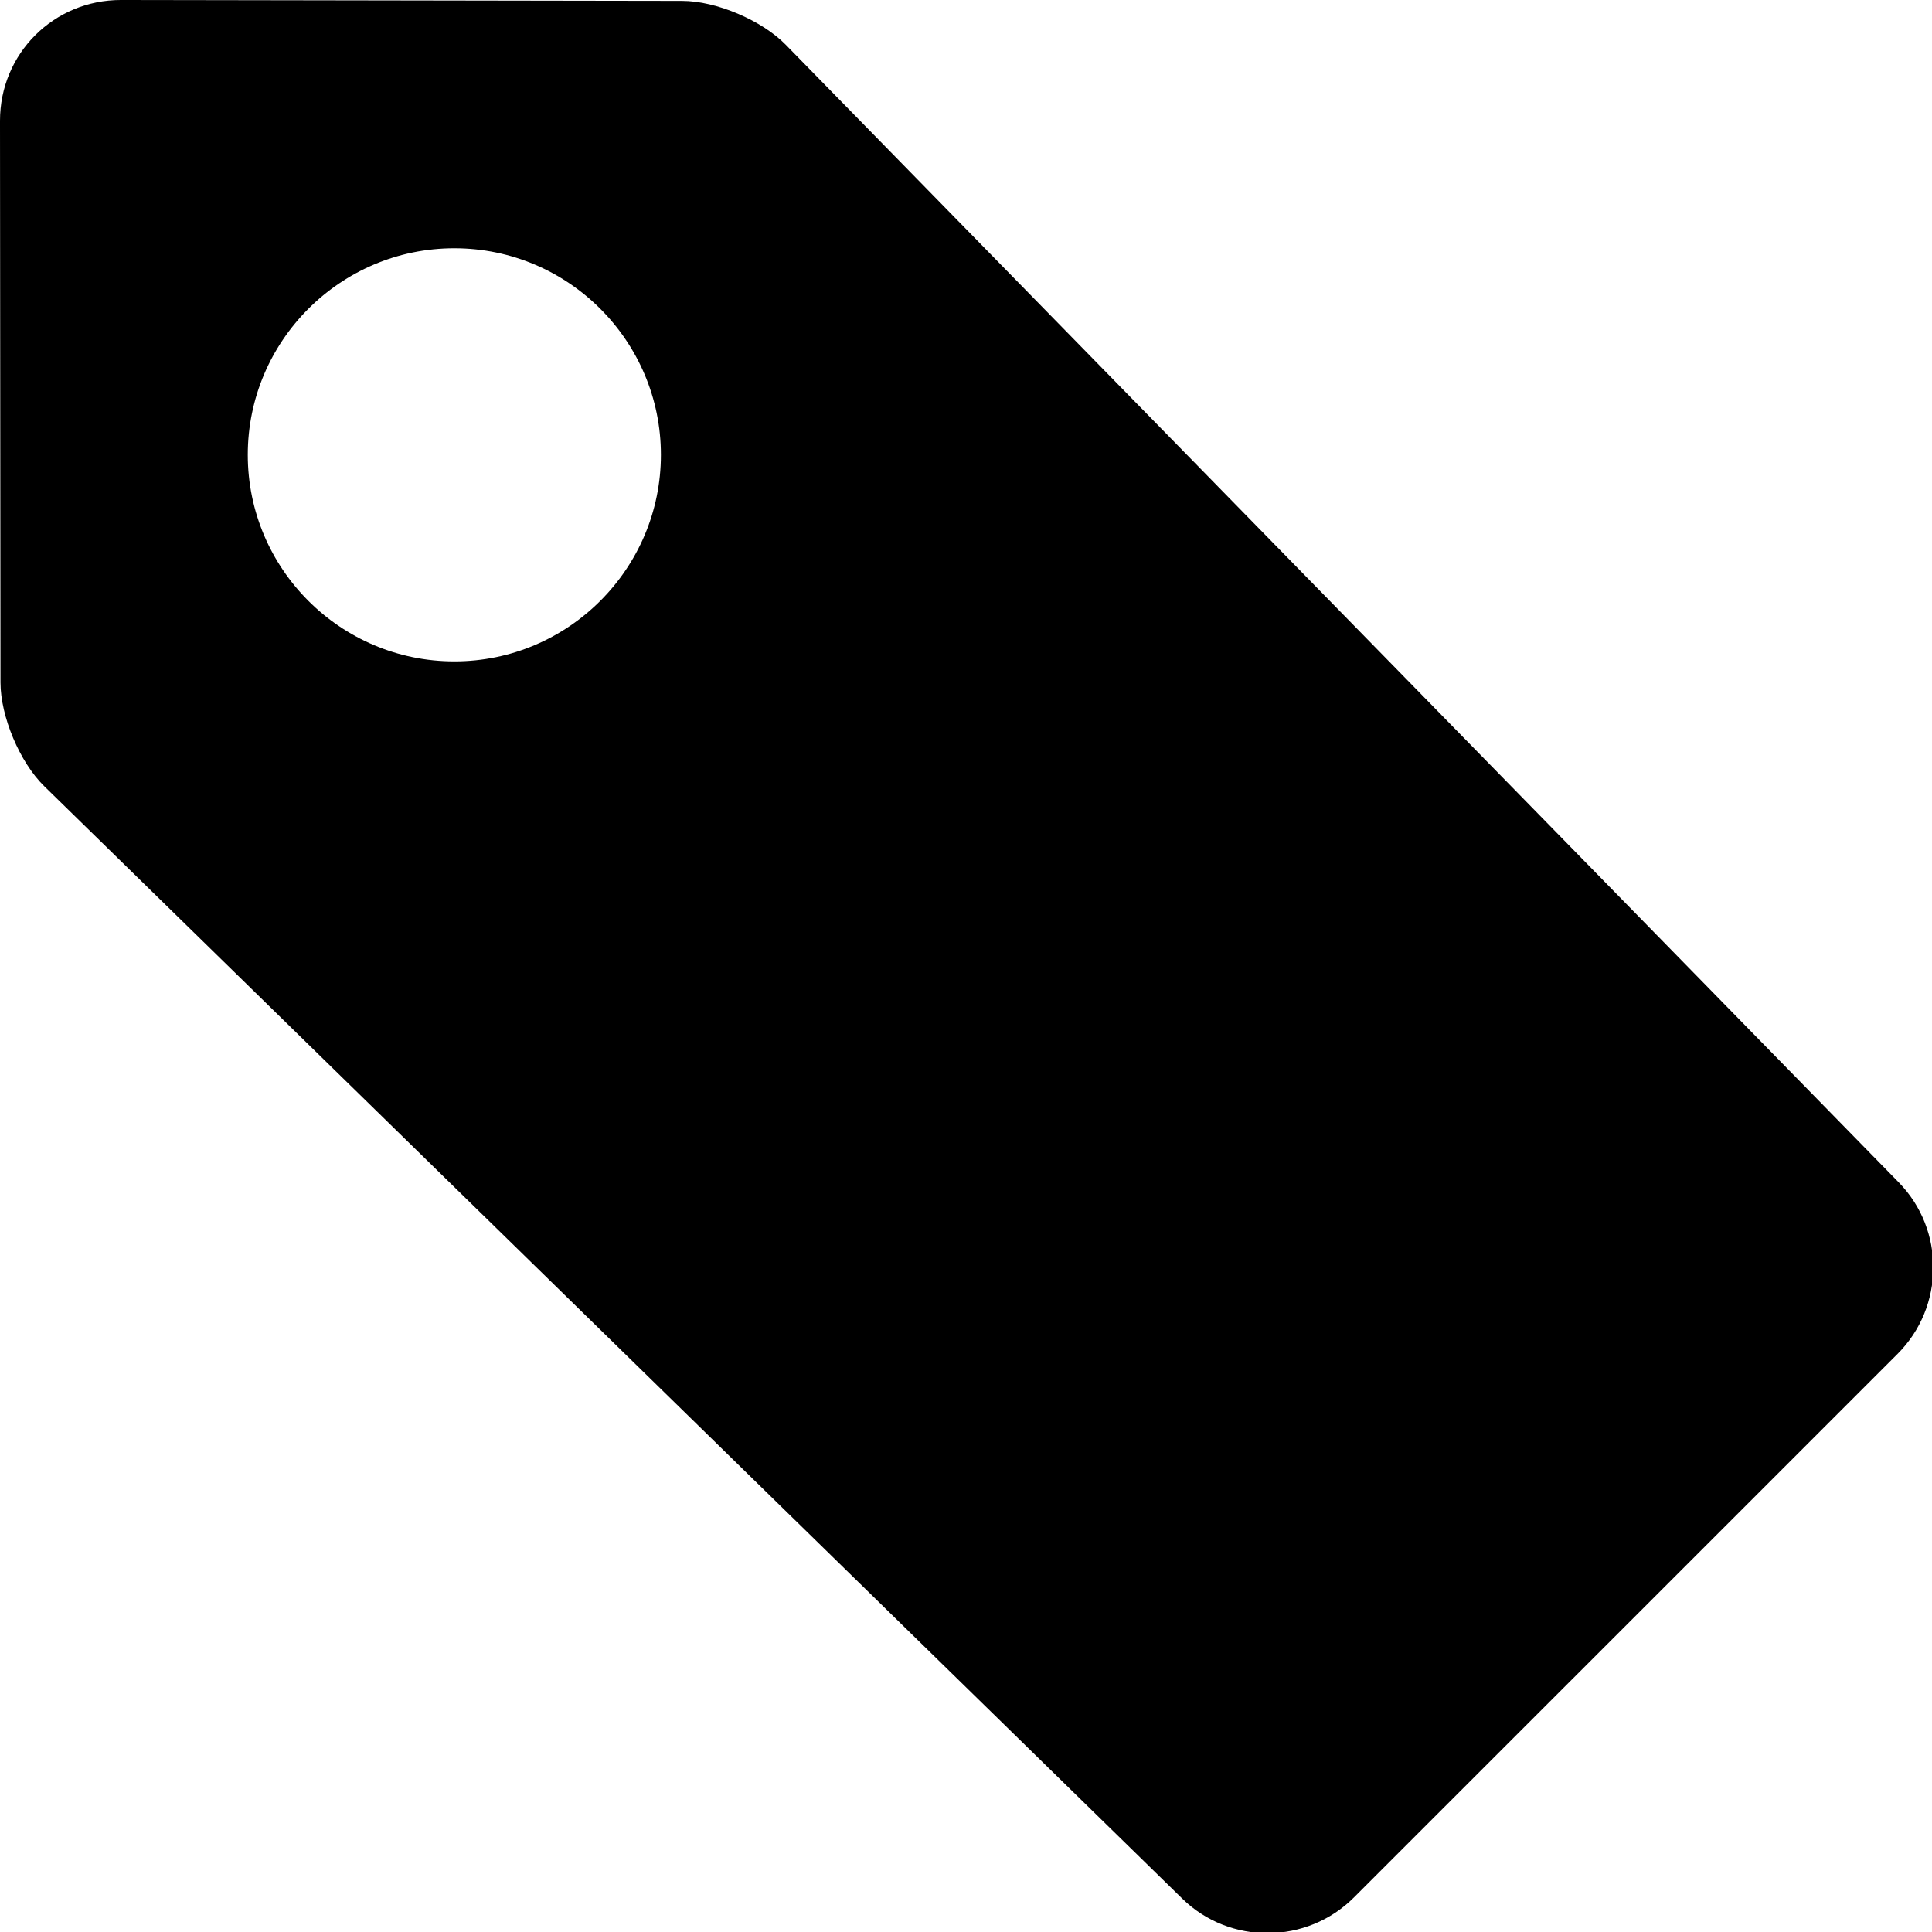
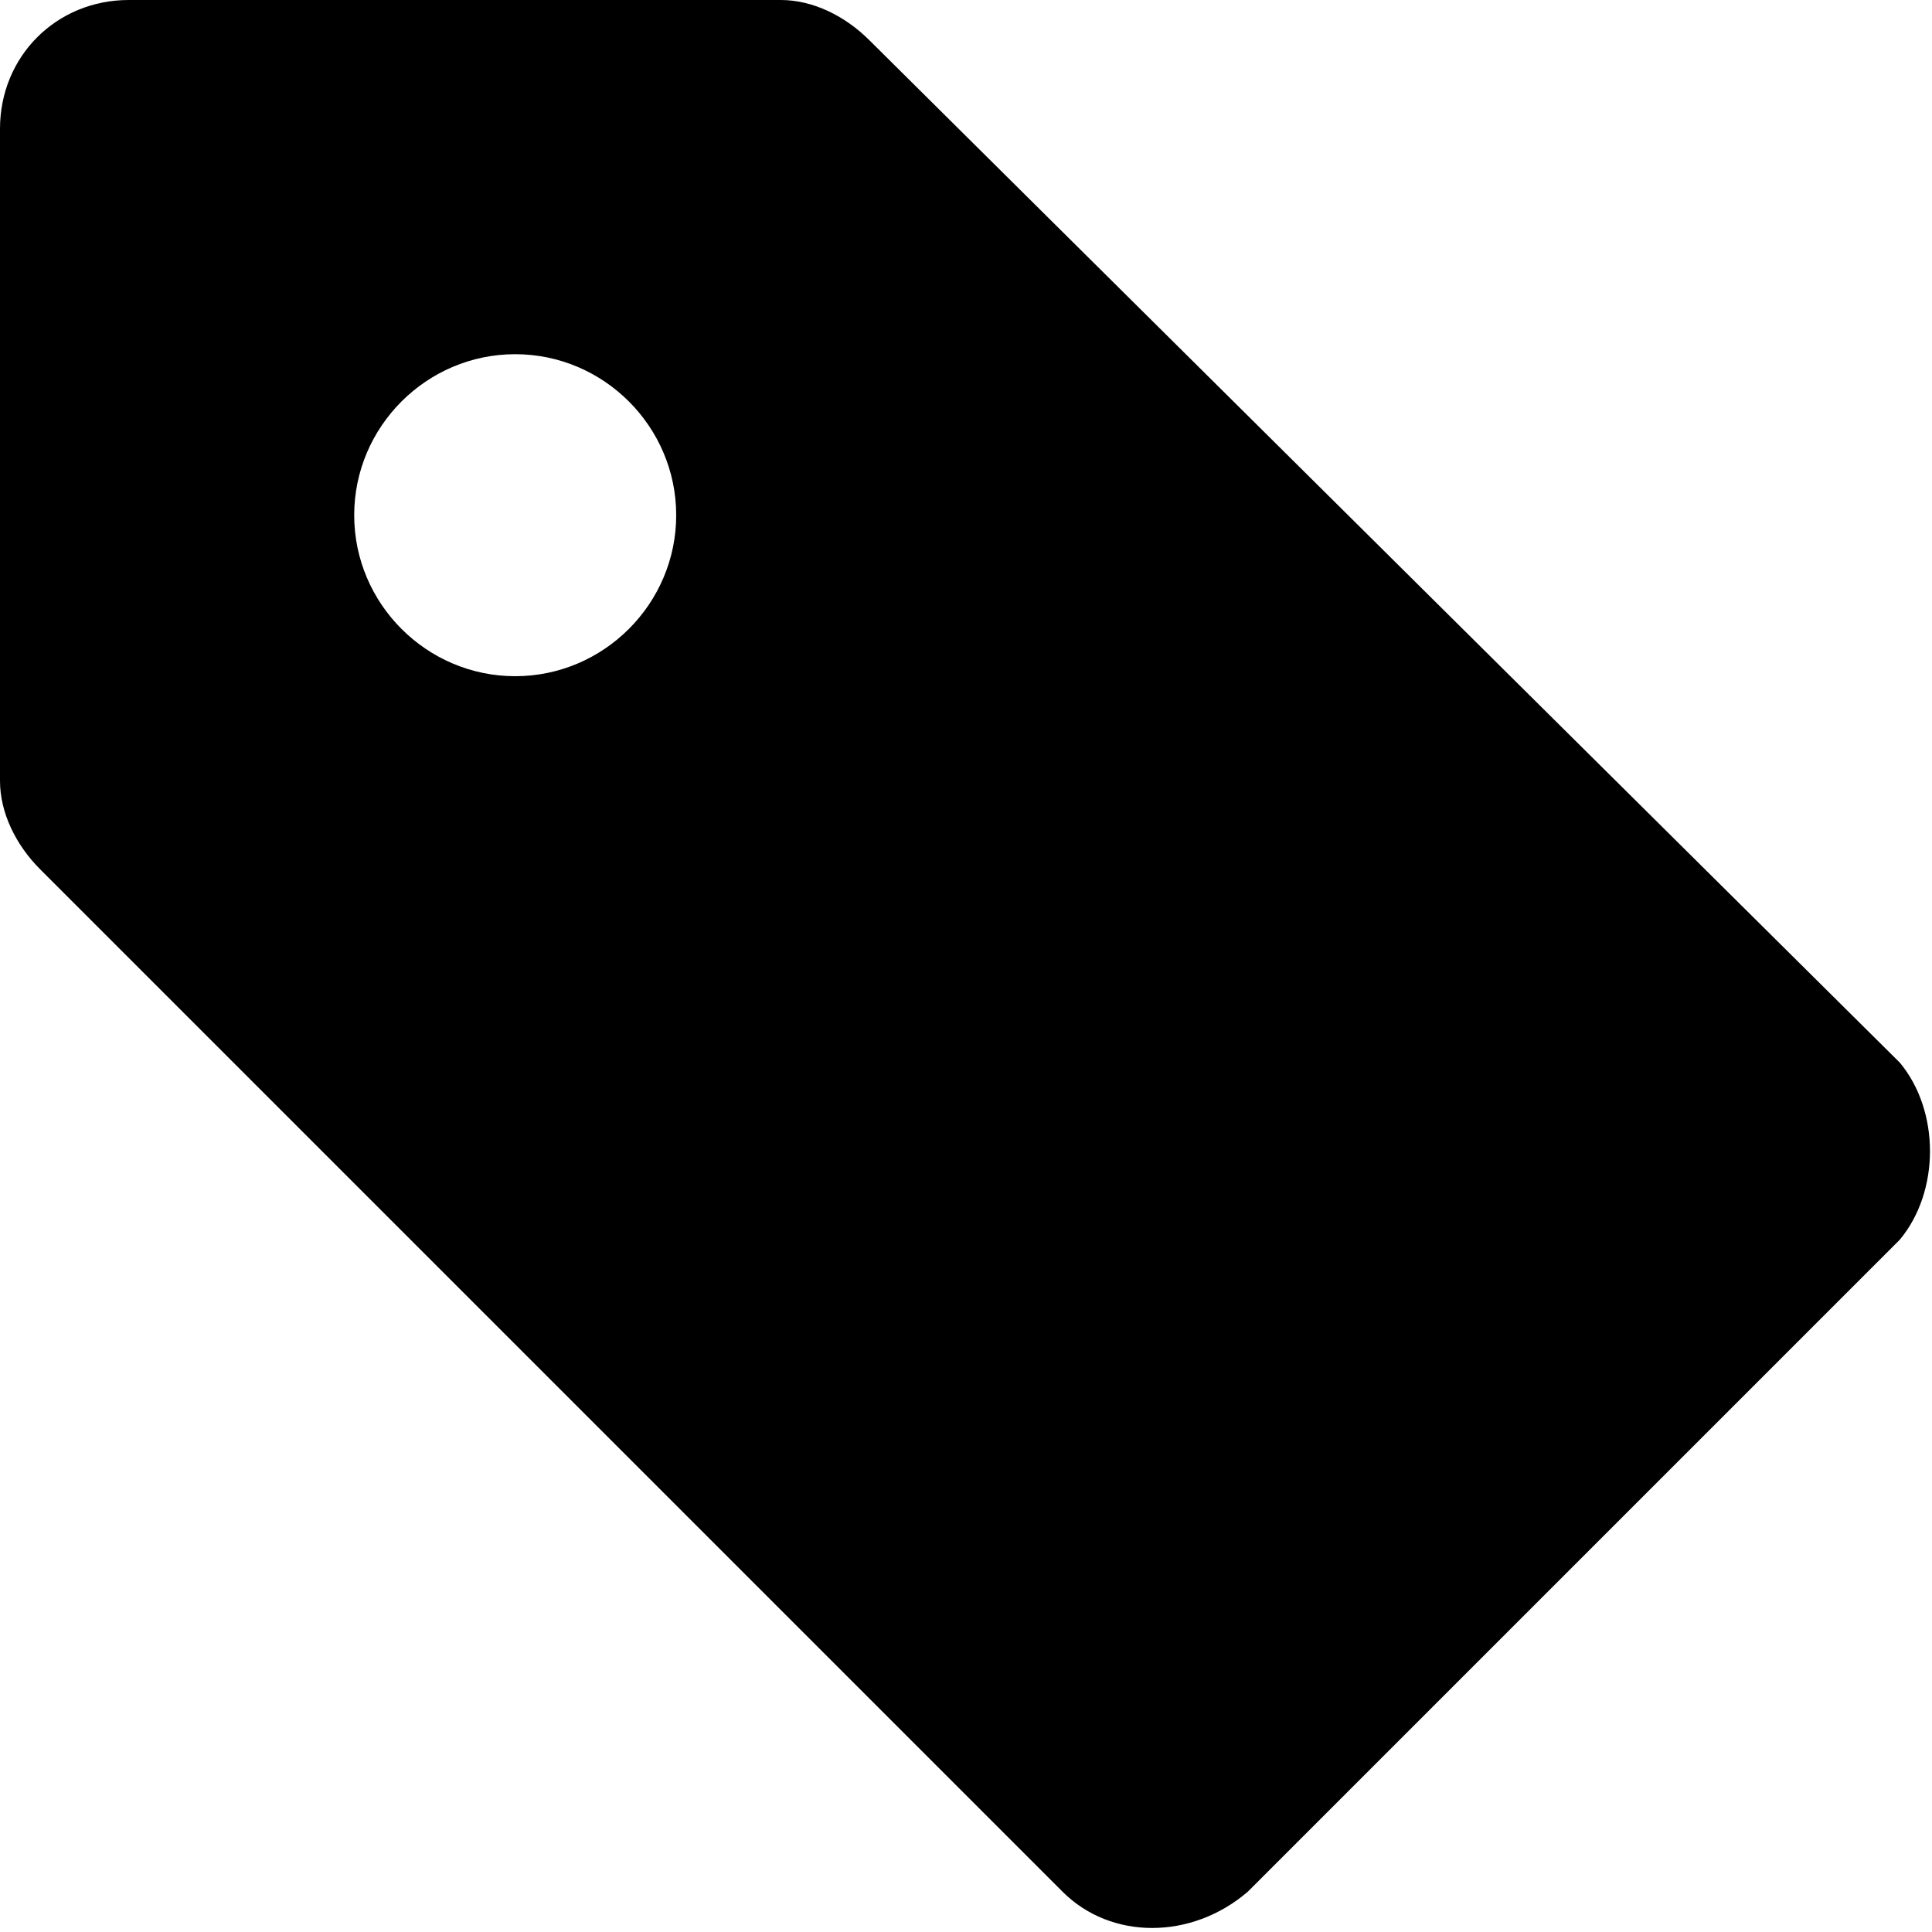
- <svg xmlns="http://www.w3.org/2000/svg" width="24px" height="24px" viewBox="0 0 24 24" version="1.1">
-   <defs />
-   <g id="Icons" stroke="none" stroke-width="1">
-     <g id="tag">
-       <path d="M9.759,0.554 C9.466,0.255 8.9,0.011 8.473,0.011 L1.502,-6.25394524e-05 C0.672,-0.001 -0.001,0.662 -3.62041405e-05,1.502 L0.006,8.48 C0.007,8.897 0.242,9.465 0.549,9.766 L14.687,23.586 C15.279,24.164 16.235,24.155 16.819,23.571 L23.572,16.819 C24.158,16.233 24.164,15.278 23.587,14.688 L9.759,0.554 Z M5.644,8.216 C4.229,8.216 3.078,7.065 3.078,5.65 C3.078,4.235 4.229,3.084 5.644,3.084 C7.059,3.084 8.21,4.235 8.21,5.65 C8.21,7.065 7.059,8.216 5.644,8.216 L5.644,8.216 Z" />
-     </g>
-   </g>
+ <svg xmlns="http://www.w3.org/2000/svg" version="1.1" id="Layer_1" x="0px" y="0px" viewBox="0 0 24 24" style="enable-background:new 0 0 24 24;" xml:space="preserve">
+   <path d="M23.6,13.2L10.8,0.5C10.5,0.2,10.1,0,9.7,0H1.6C0.7,0,0,0.7,0,1.6v8.1c0,0.4,0.2,0.8,0.5,1.1l12.7,12.7  c0.6,0.6,1.6,0.6,2.3,0l8.1-8.1C24.1,14.8,24.1,13.8,23.6,13.2z M6.4,8.4c-1.1,0-2-0.9-2-2s0.9-2,2-2s2,0.9,2,2S7.5,8.4,6.4,8.4z" />
</svg>
